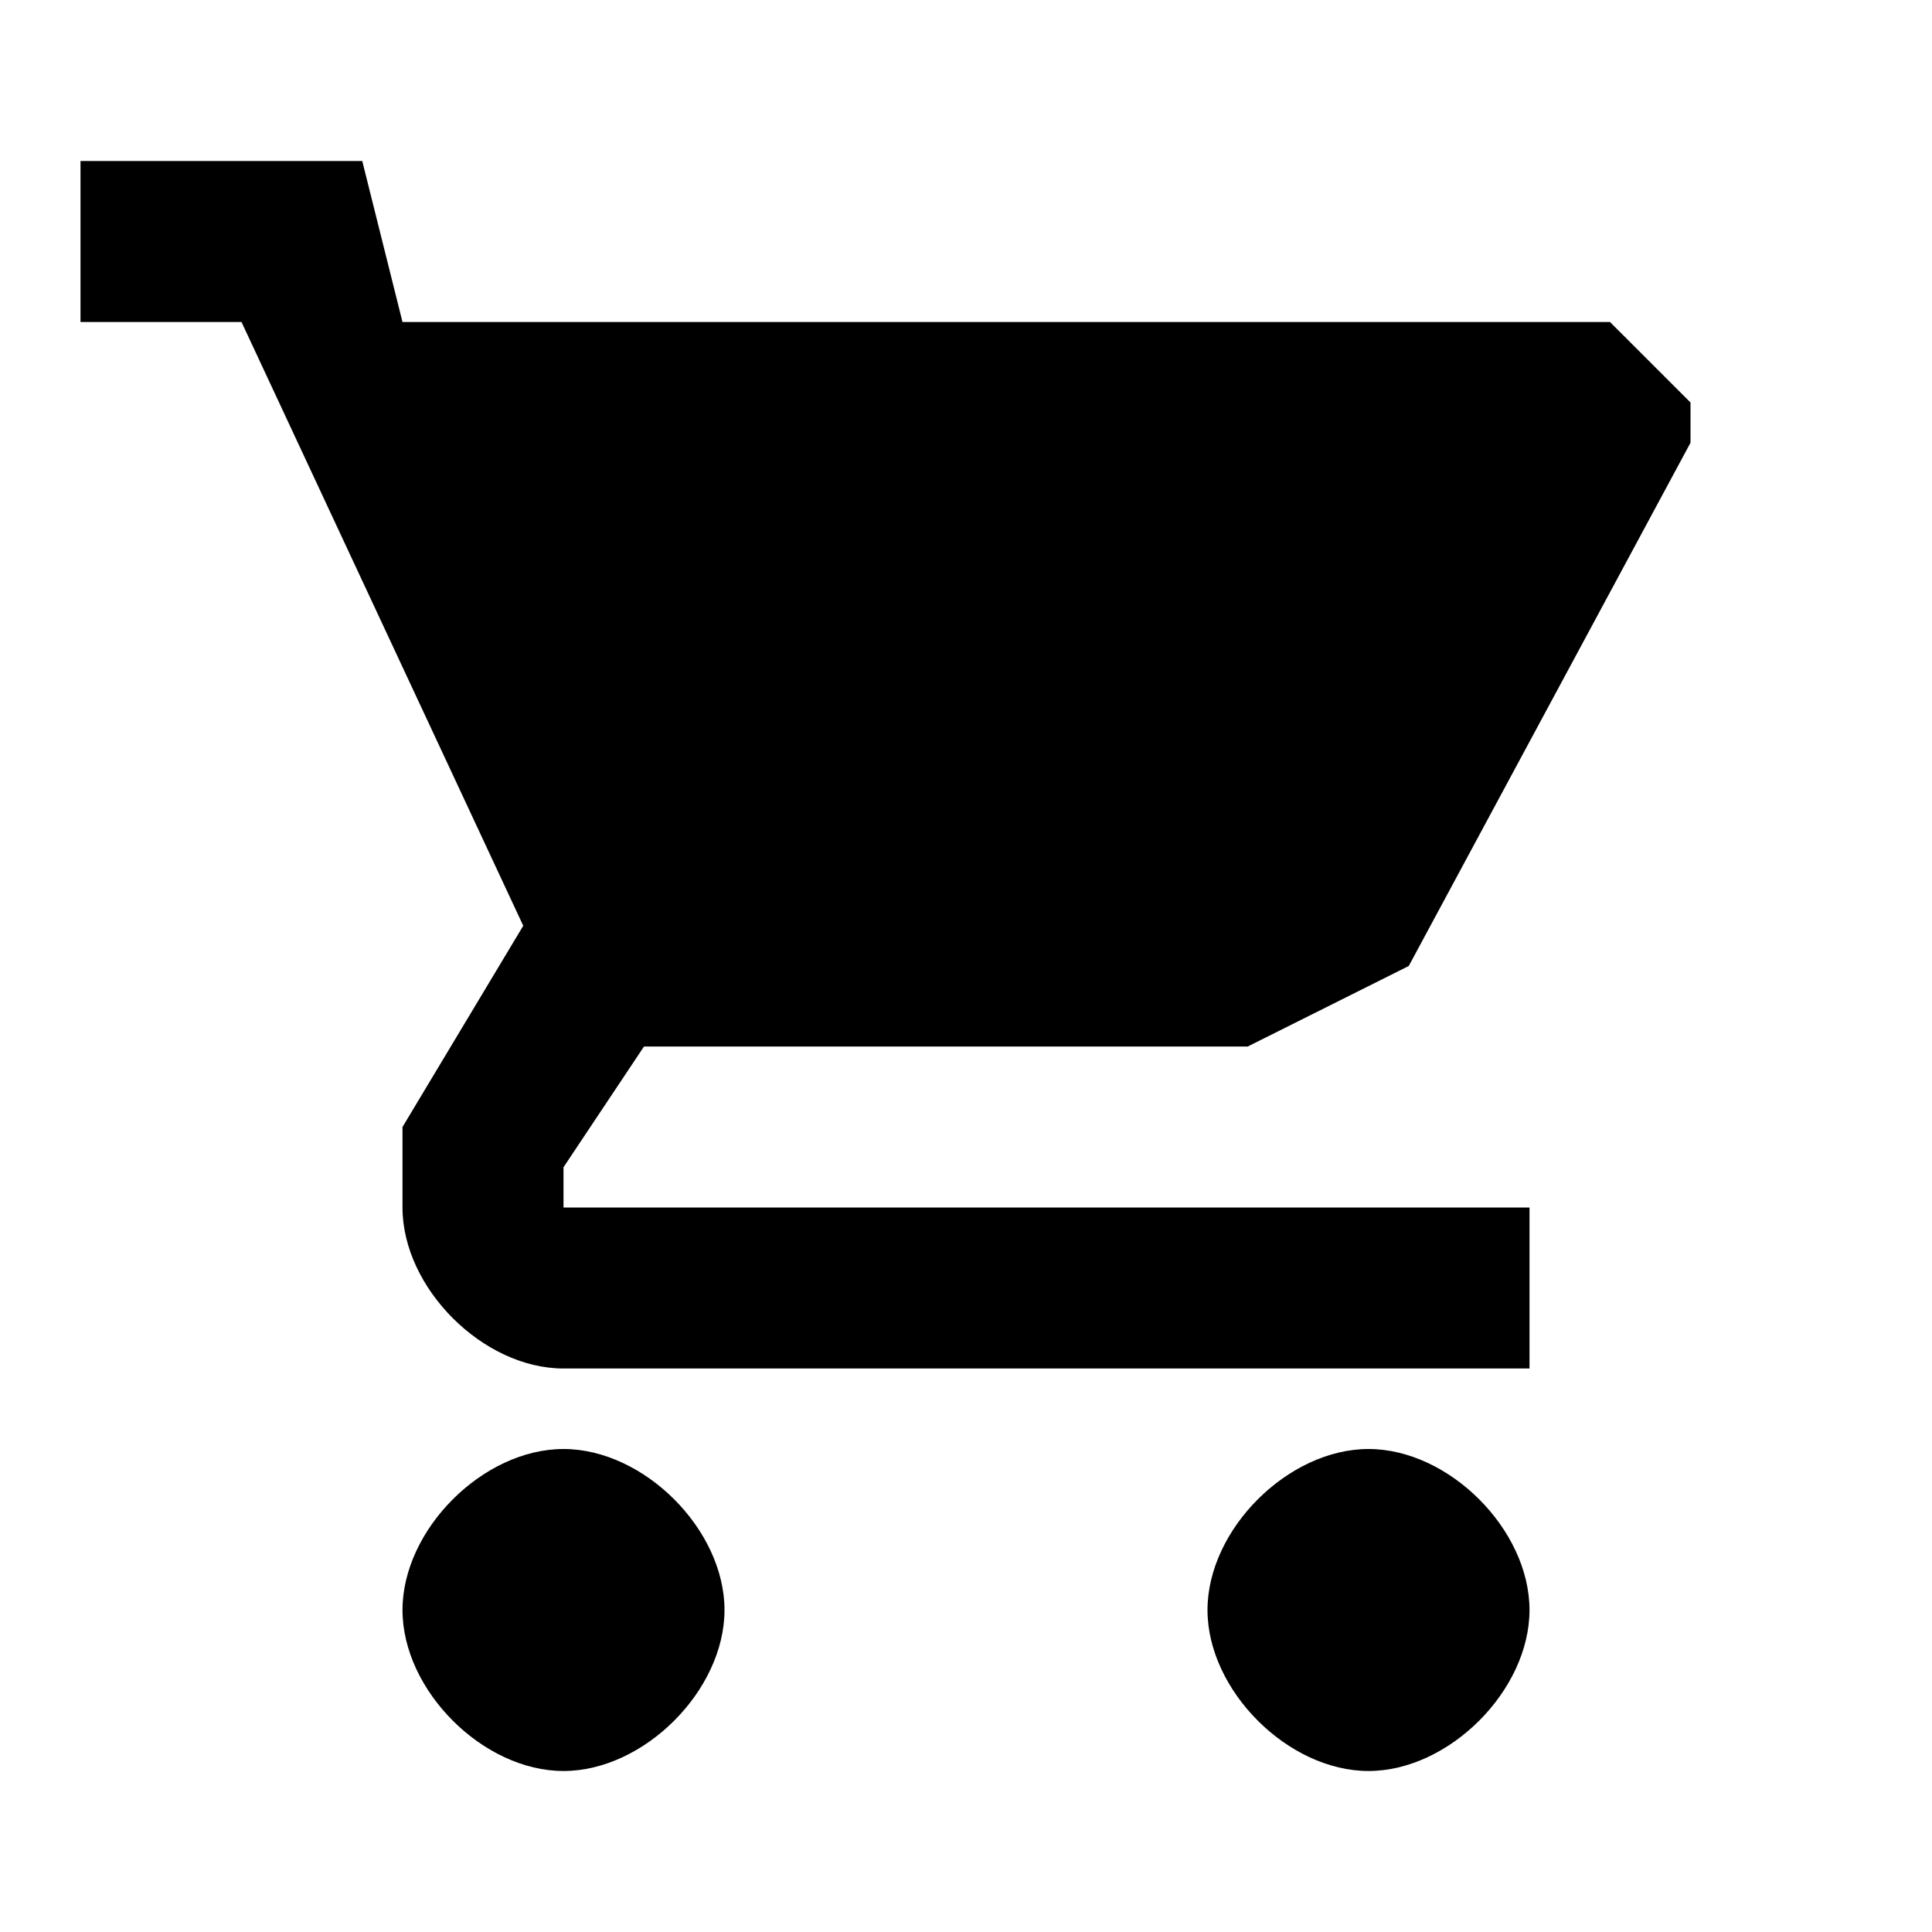
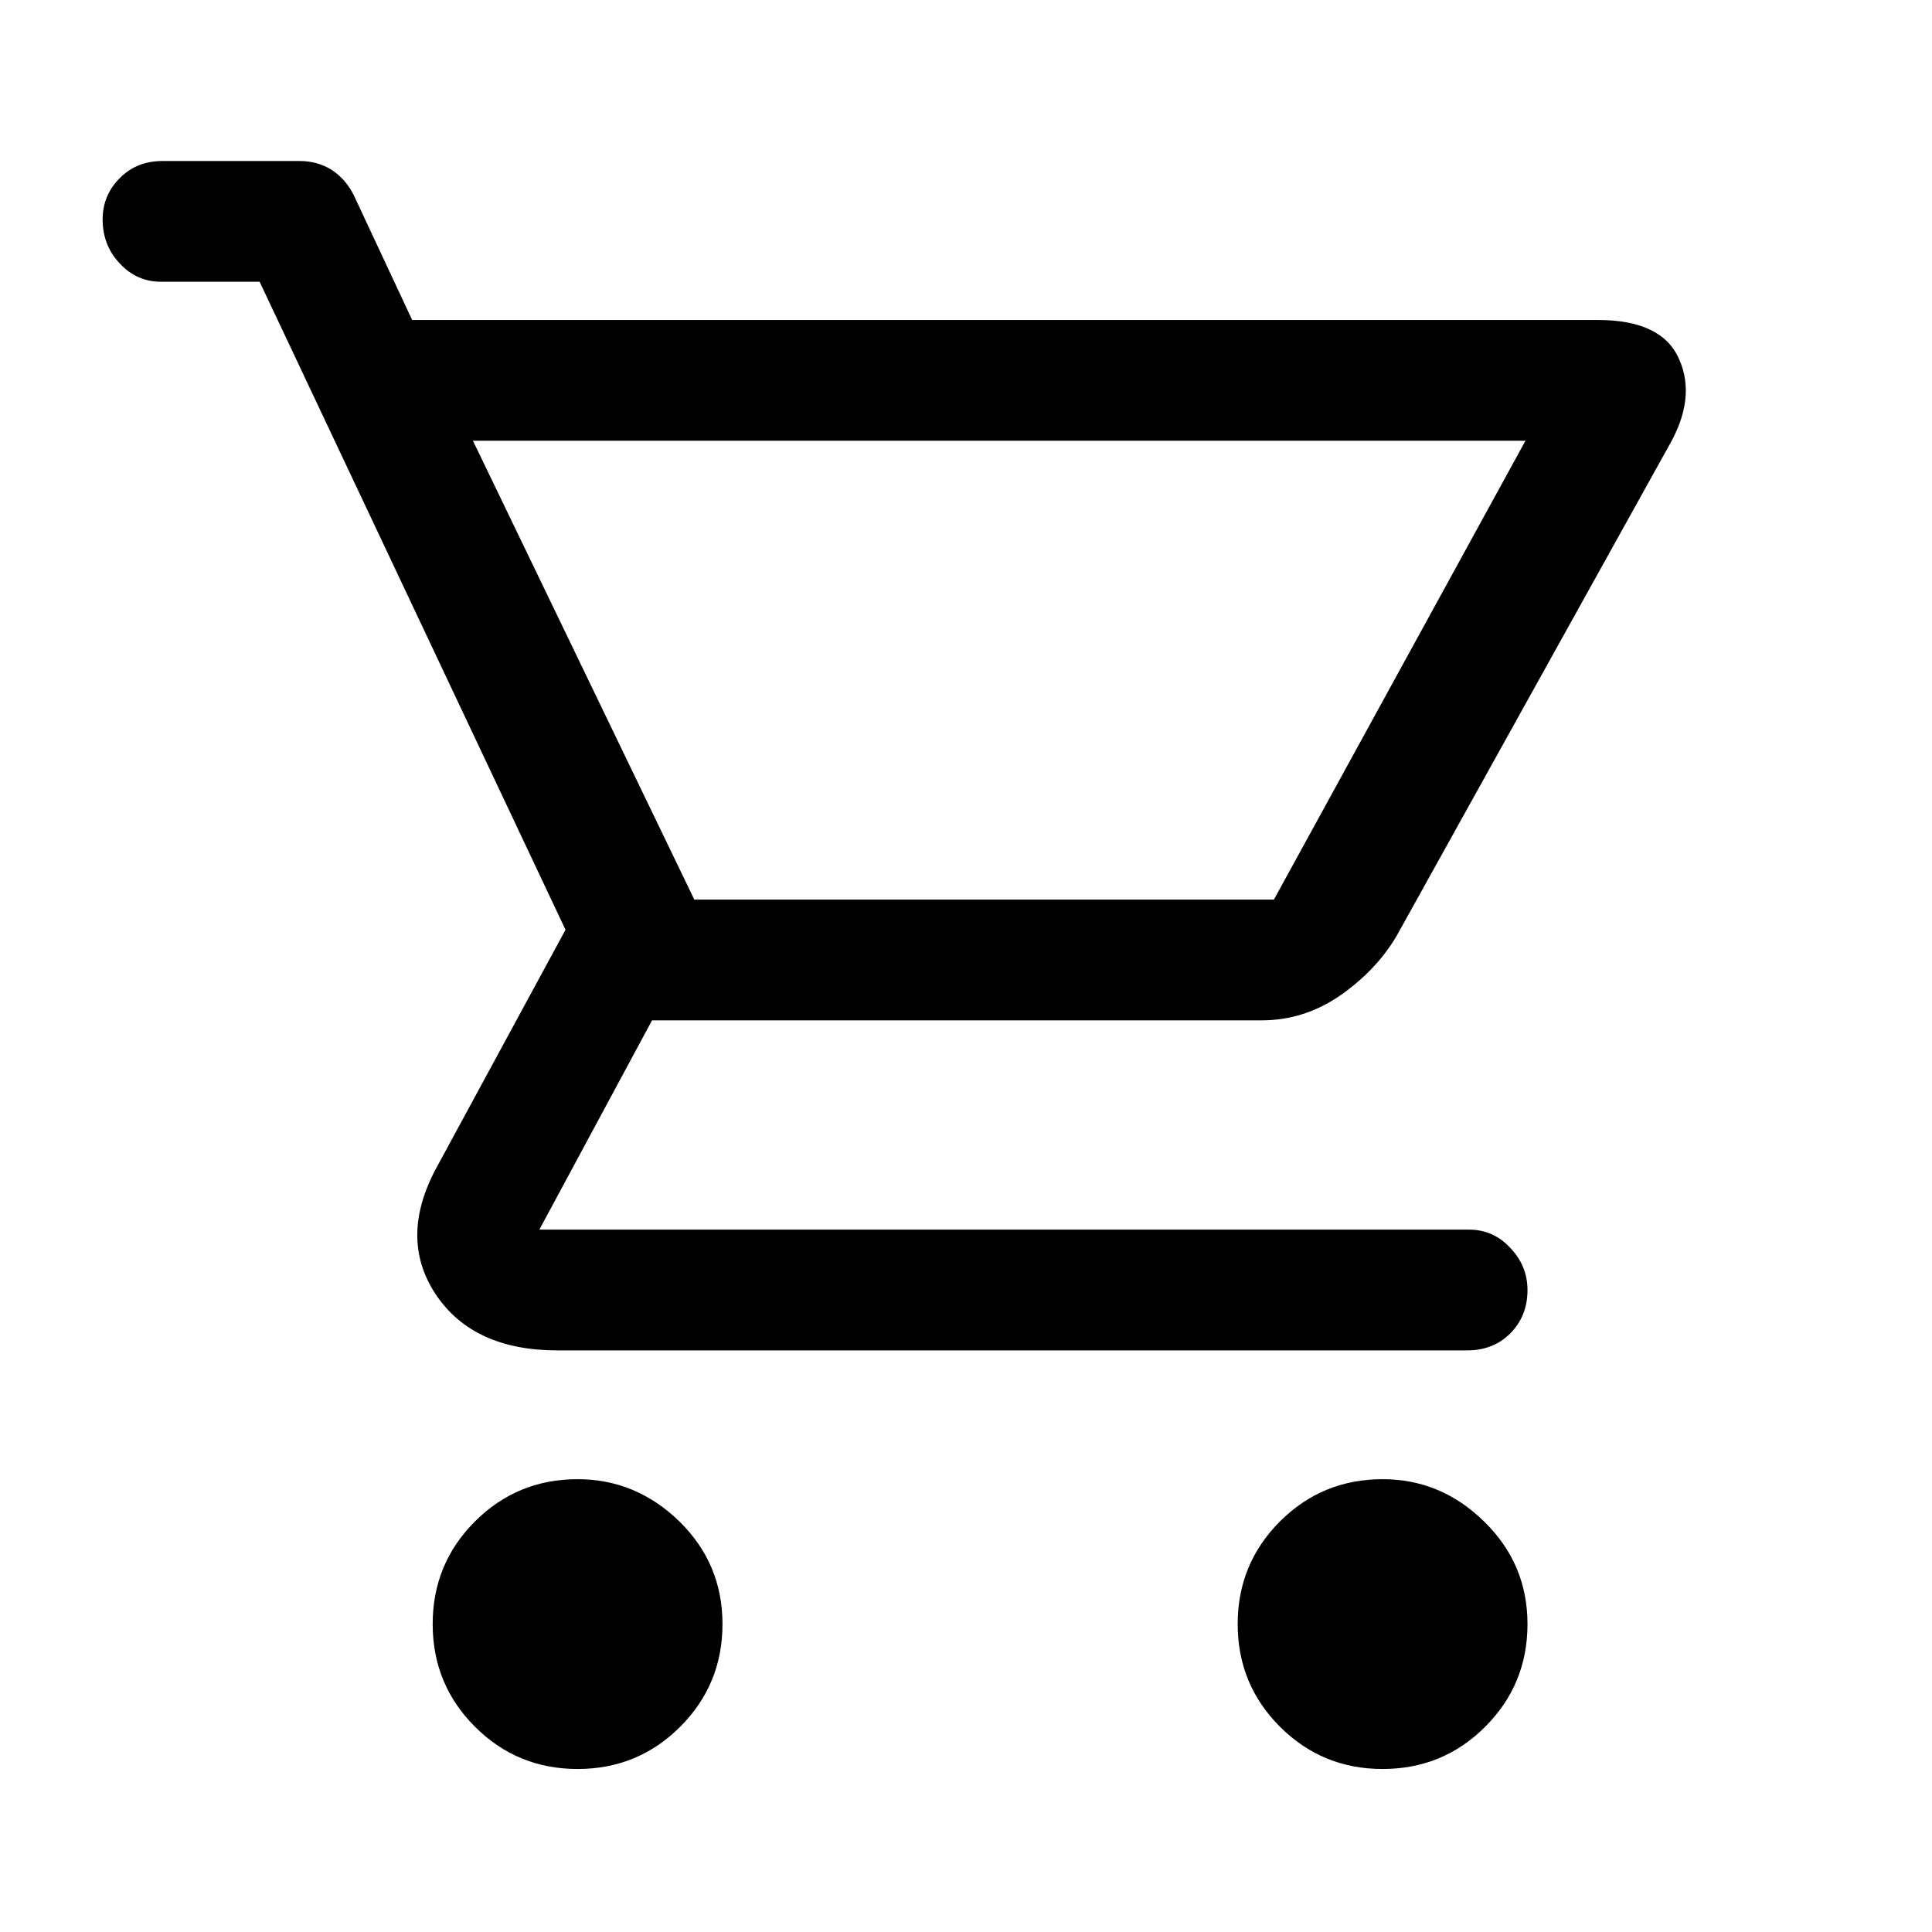
<svg xmlns="http://www.w3.org/2000/svg" viewBox="0 0 48 48">
-   <path d="M14 36c-2 0-4 2-4 4s2 4 4 4 4-2 4-4-2-4-4-4zM2 4v4h4l7 15-3 5v2c0 2 2 4 4 4h24v-4H14v-1l2-3h15l4-2 7-13v-1l-2-2H10L9 4H2zm32 32c-2 0-4 2-4 4s2 4 4 4 4-2 4-4-2-4-4-4z" />
-   <path fill="none" d="M0 0h48v48H0z" />
+   <path d="M14.35 43.95q-1.5 0-2.55-1.05-1.05-1.05-1.05-2.55 0-1.5 1.05-2.55 1.05-1.05 2.55-1.05 1.45 0 2.53 1.05 1.07 1.05 1.07 2.55 0 1.5-1.05 2.55-1.05 1.05-2.55 1.05Zm20 0q-1.5 0-2.55-1.05-1.05-1.05-1.05-2.55 0-1.5 1.05-2.55 1.05-1.05 2.55-1.05 1.45 0 2.52 1.05 1.08 1.05 1.08 2.55 0 1.5-1.05 2.55-1.05 1.05-2.55 1.05Zm-22.6-33 5.5 11.4h14.4l6.25-11.4Zm2.1 22.6q-2.1 0-3.03-1.4-.92-1.4.03-3.15l3.2-5.9L6.45 7H4q-.6 0-1.02-.45-.43-.45-.43-1.1 0-.6.43-1.03Q3.4 4 4.04 4h3.4q.45 0 .8.22.35.23.55.63l1.45 3.1H39.7q1.6 0 2.02.98.43.97-.27 2.17L34.7 23.25q-.5.85-1.4 1.48-.9.62-1.95.62H16.2l-2.8 5.2h23.1q.6 0 1.02.45.43.45.43 1.05 0 .65-.43 1.08-.42.42-1.07.42Zm3.4-11.2h14.4Z" />
</svg>
